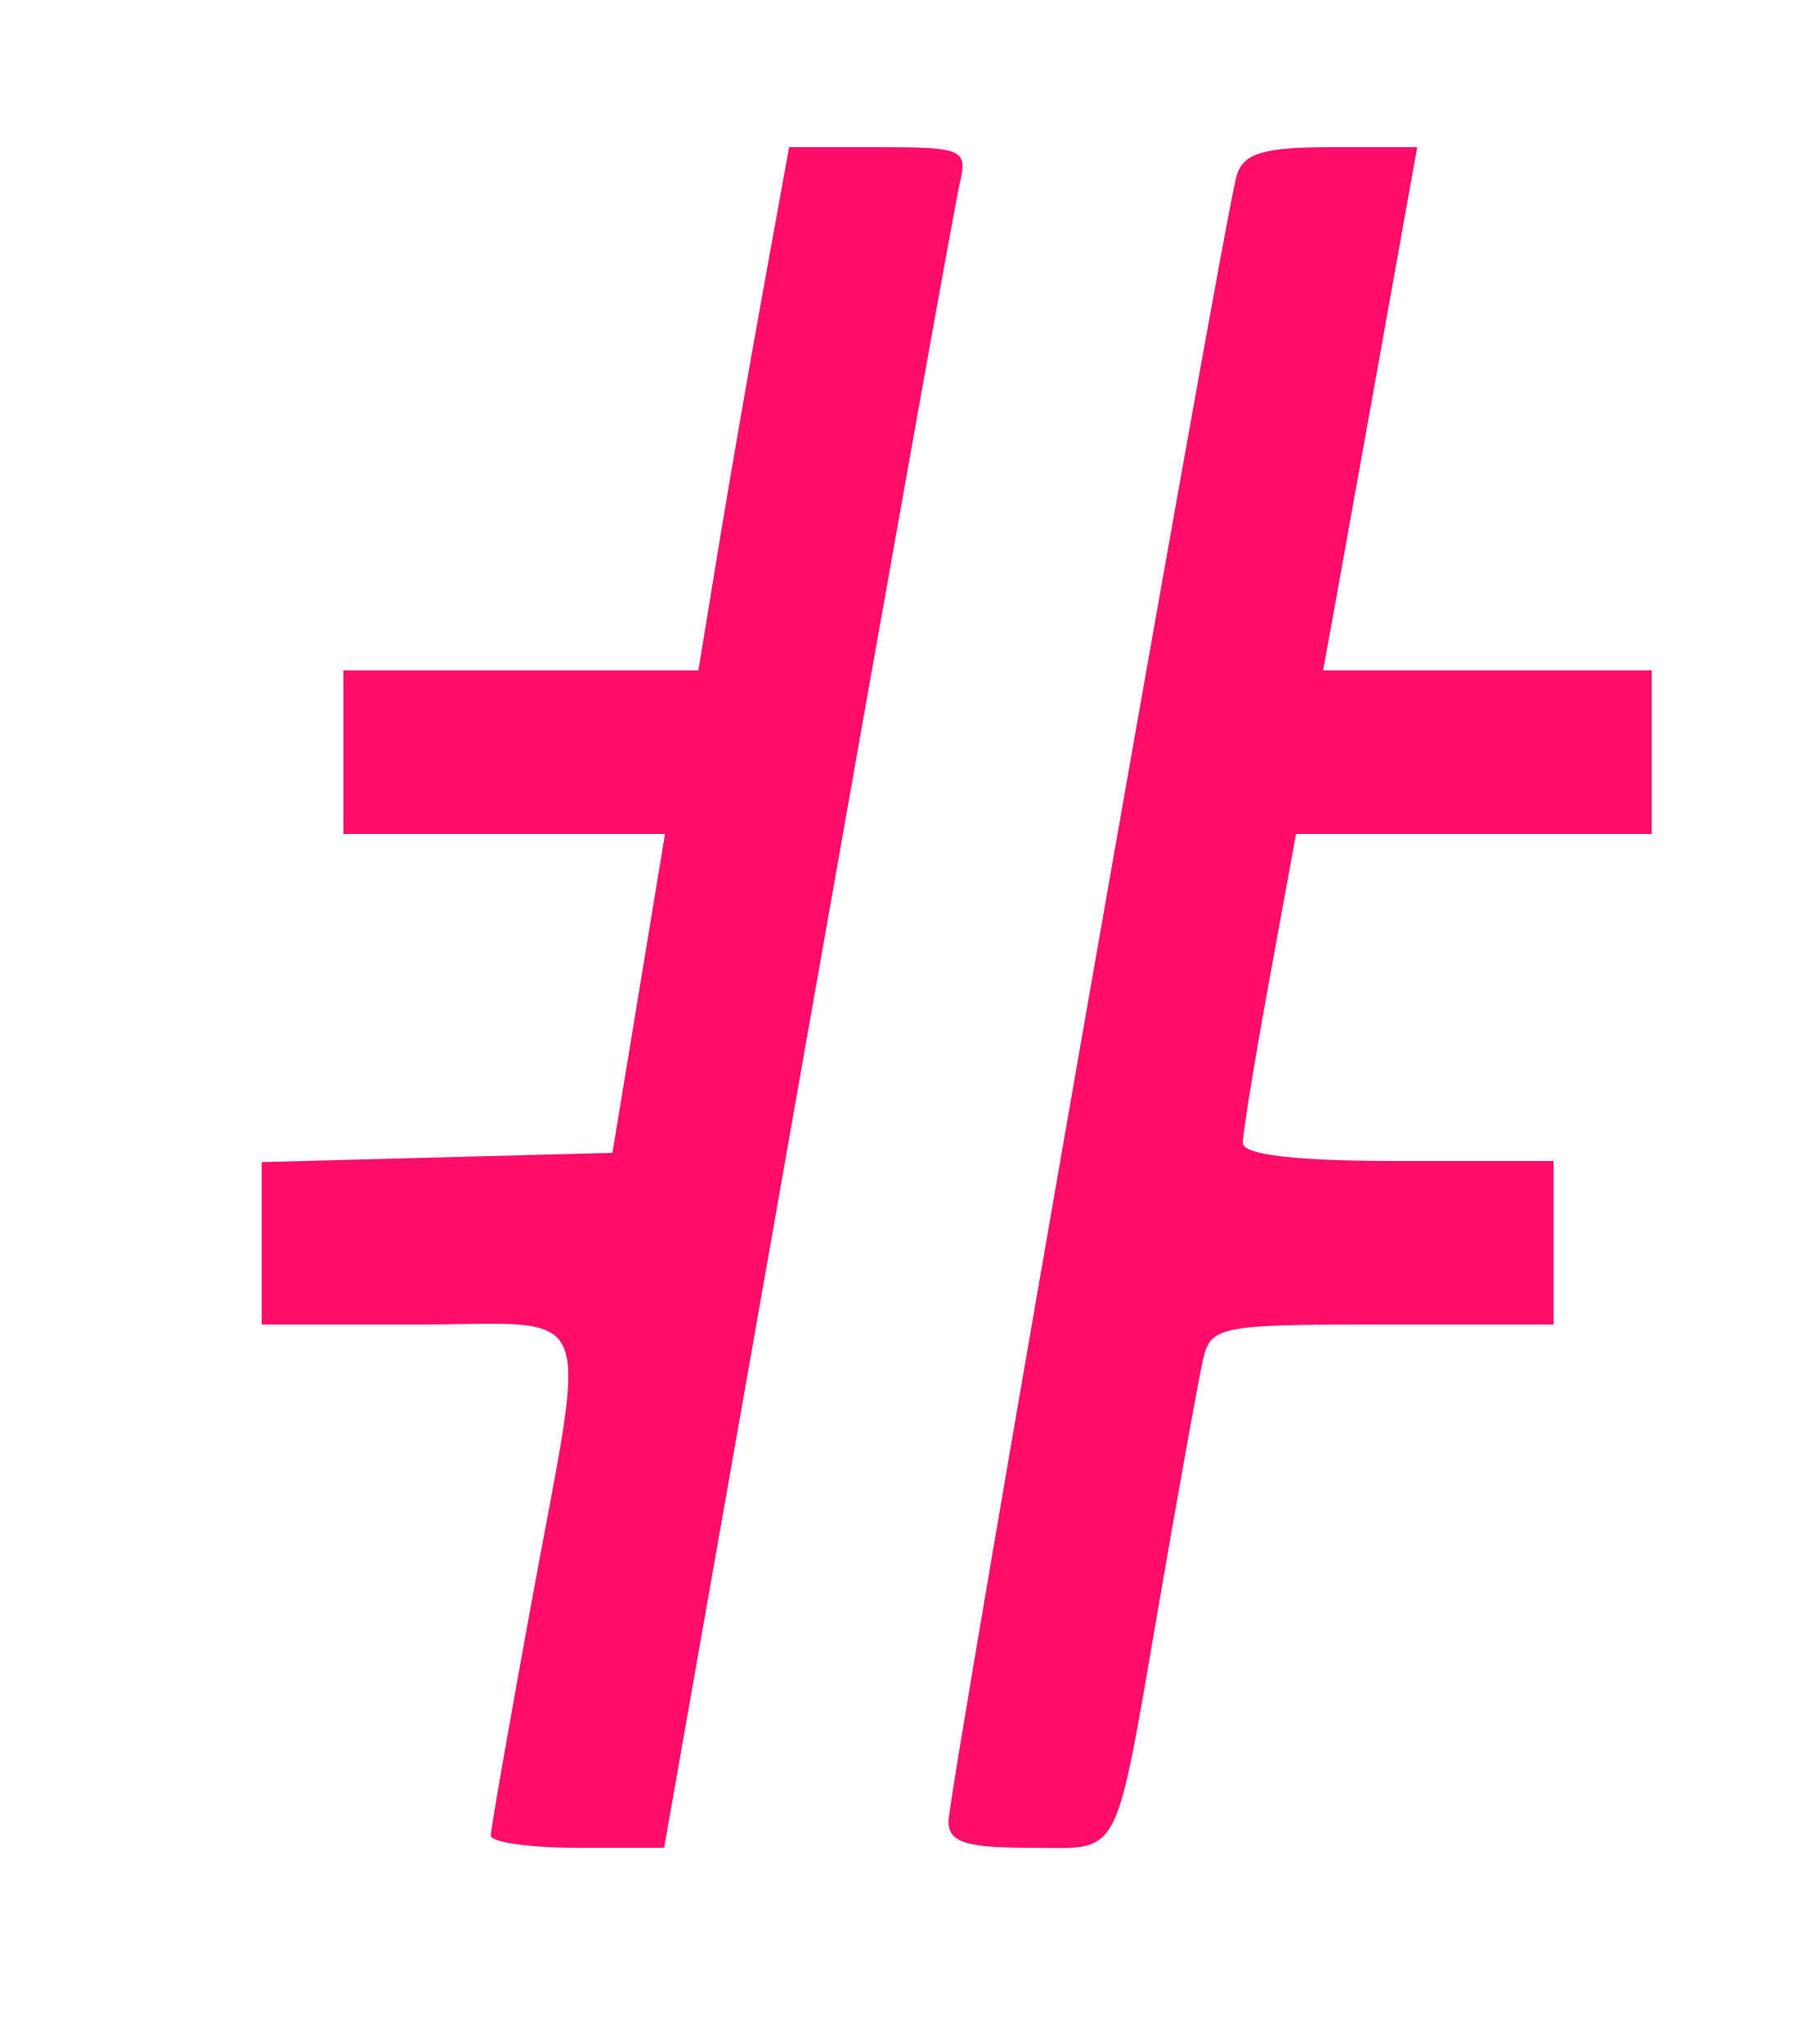
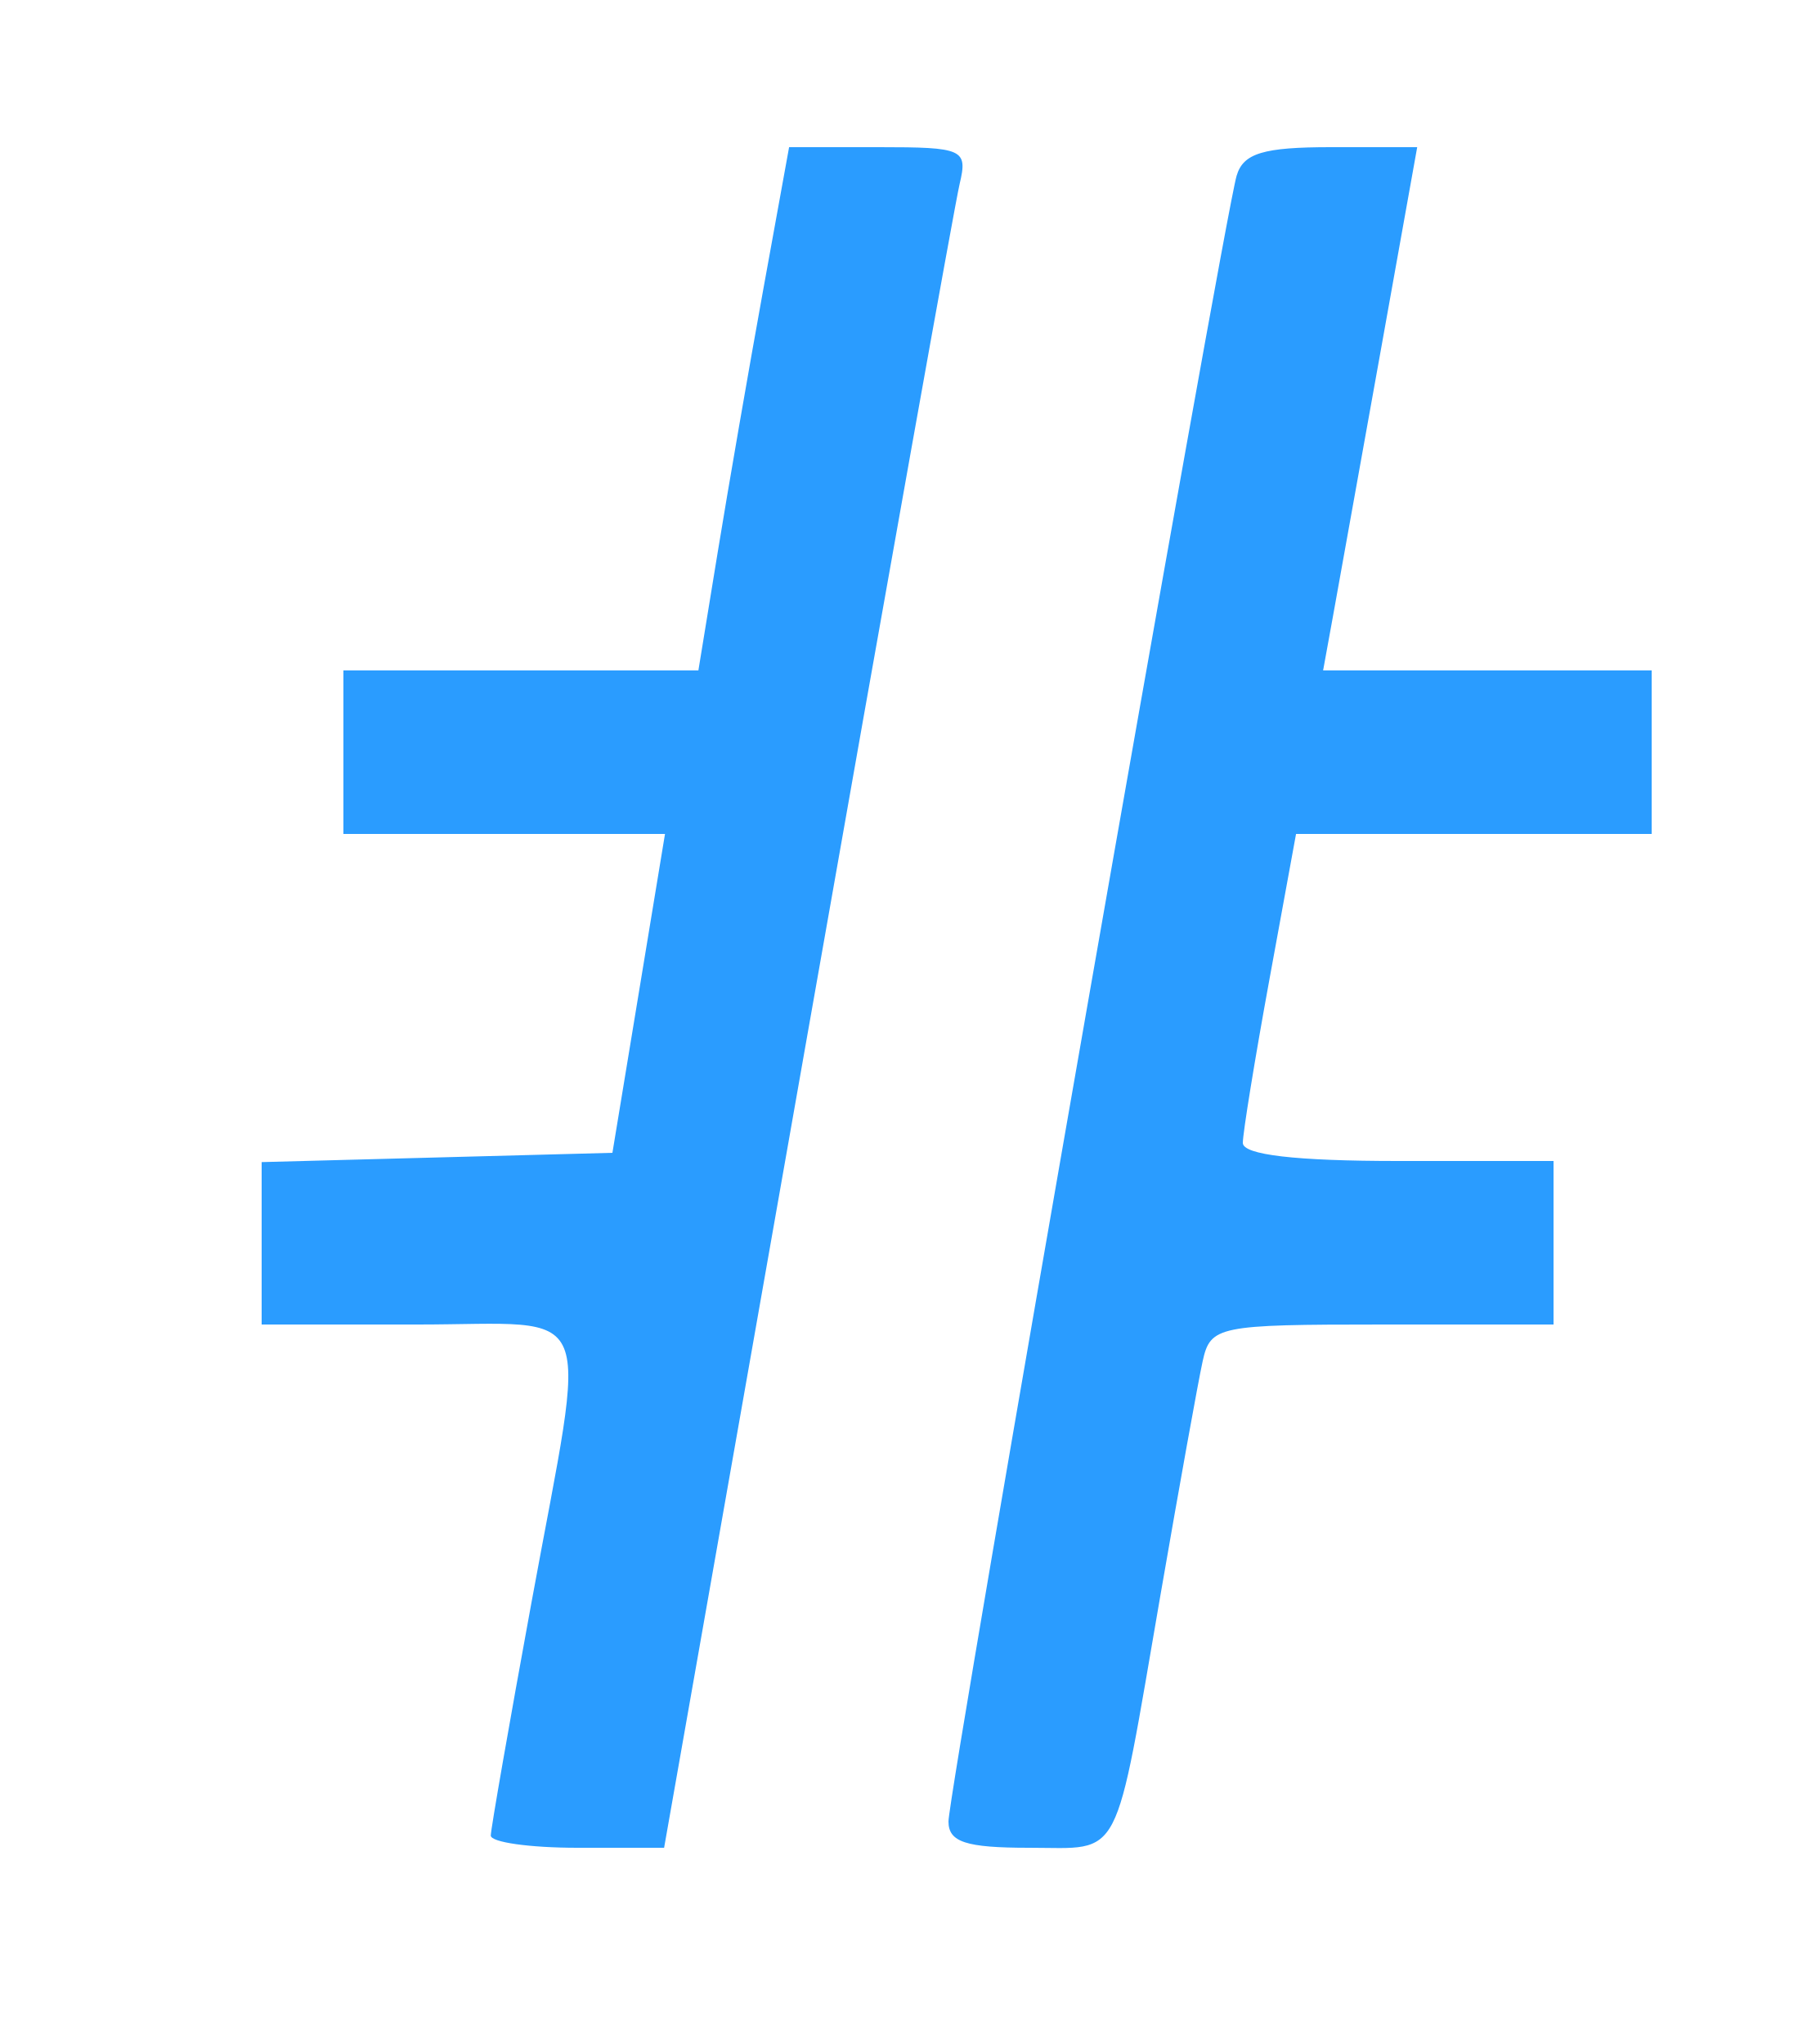
<svg xmlns="http://www.w3.org/2000/svg" id="svg" version="1.1" width="40" height="45.045" viewBox="0, 0, 400,450.45">
  <g id="svgg">
-     <path id="path0" d="M168.164 63.964 C 165.016 81.306,160.518 107.252,158.169 121.622 L 153.899 147.748 114.787 147.748 L 75.676 147.748 75.676 165.766 L 75.676 183.784 111.109 183.784 L 146.542 183.784 140.748 218.919 L 134.954 254.054 96.306 255.077 L 57.658 256.100 57.658 273.996 L 57.658 291.892 91.892 291.892 C 132.212 291.892,129.545 285.416,117.117 353.153 C 112.208 379.910,108.173 403.018,108.150 404.505 C 108.127 405.991,116.711 407.207,127.227 407.207 L 146.345 407.207 177.943 227.928 C 195.322 129.324,210.408 45.000,211.467 40.541 C 213.287 32.884,212.294 32.432,193.641 32.432 L 173.889 32.432 168.164 63.964 M272.502 38.739 C 269.653 48.409,209.009 394.802,209.009 401.405 C 209.009 405.955,212.846 407.207,226.784 407.207 C 247.529 407.207,245.368 411.373,255.751 351.351 C 259.865 327.568,264.035 304.459,265.018 300.000 C 266.731 292.221,268.337 291.892,304.573 291.892 L 342.342 291.892 342.342 273.874 L 342.342 255.856 308.108 255.856 C 285.488 255.856,273.874 254.503,273.874 251.868 C 273.874 249.674,276.512 233.458,279.737 215.832 L 285.600 183.784 324.782 183.784 L 363.964 183.784 363.964 165.766 L 363.964 147.748 327.765 147.748 L 291.565 147.748 293.697 136.036 C 294.870 129.595,299.535 103.649,304.064 78.378 L 312.299 32.432 293.329 32.432 C 278.373 32.432,273.966 33.767,272.502 38.739 " stroke="none" fill="#FF0D6A" fill-rule="evenodd" />
+     <path id="path0" d="M168.164 63.964 C 165.016 81.306,160.518 107.252,158.169 121.622 L 153.899 147.748 114.787 147.748 L 75.676 147.748 75.676 165.766 L 75.676 183.784 111.109 183.784 L 146.542 183.784 140.748 218.919 L 134.954 254.054 96.306 255.077 L 57.658 256.100 57.658 273.996 L 57.658 291.892 91.892 291.892 C 132.212 291.892,129.545 285.416,117.117 353.153 C 112.208 379.910,108.173 403.018,108.150 404.505 C 108.127 405.991,116.711 407.207,127.227 407.207 L 146.345 407.207 177.943 227.928 C 195.322 129.324,210.408 45.000,211.467 40.541 C 213.287 32.884,212.294 32.432,193.641 32.432 L 173.889 32.432 168.164 63.964 M272.502 38.739 C 269.653 48.409,209.009 394.802,209.009 401.405 C 209.009 405.955,212.846 407.207,226.784 407.207 C 247.529 407.207,245.368 411.373,255.751 351.351 C 259.865 327.568,264.035 304.459,265.018 300.000 C 266.731 292.221,268.337 291.892,304.573 291.892 L 342.342 291.892 342.342 273.874 L 342.342 255.856 308.108 255.856 C 285.488 255.856,273.874 254.503,273.874 251.868 C 273.874 249.674,276.512 233.458,279.737 215.832 L 285.600 183.784 324.782 183.784 L 363.964 183.784 363.964 165.766 L 363.964 147.748 327.765 147.748 L 291.565 147.748 293.697 136.036 C 294.870 129.595,299.535 103.649,304.064 78.378 L 312.299 32.432 293.329 32.432 C 278.373 32.432,273.966 33.767,272.502 38.739 " stroke="none" fill="#2A9CFF" fill-rule="evenodd" />
  </g>
</svg>
